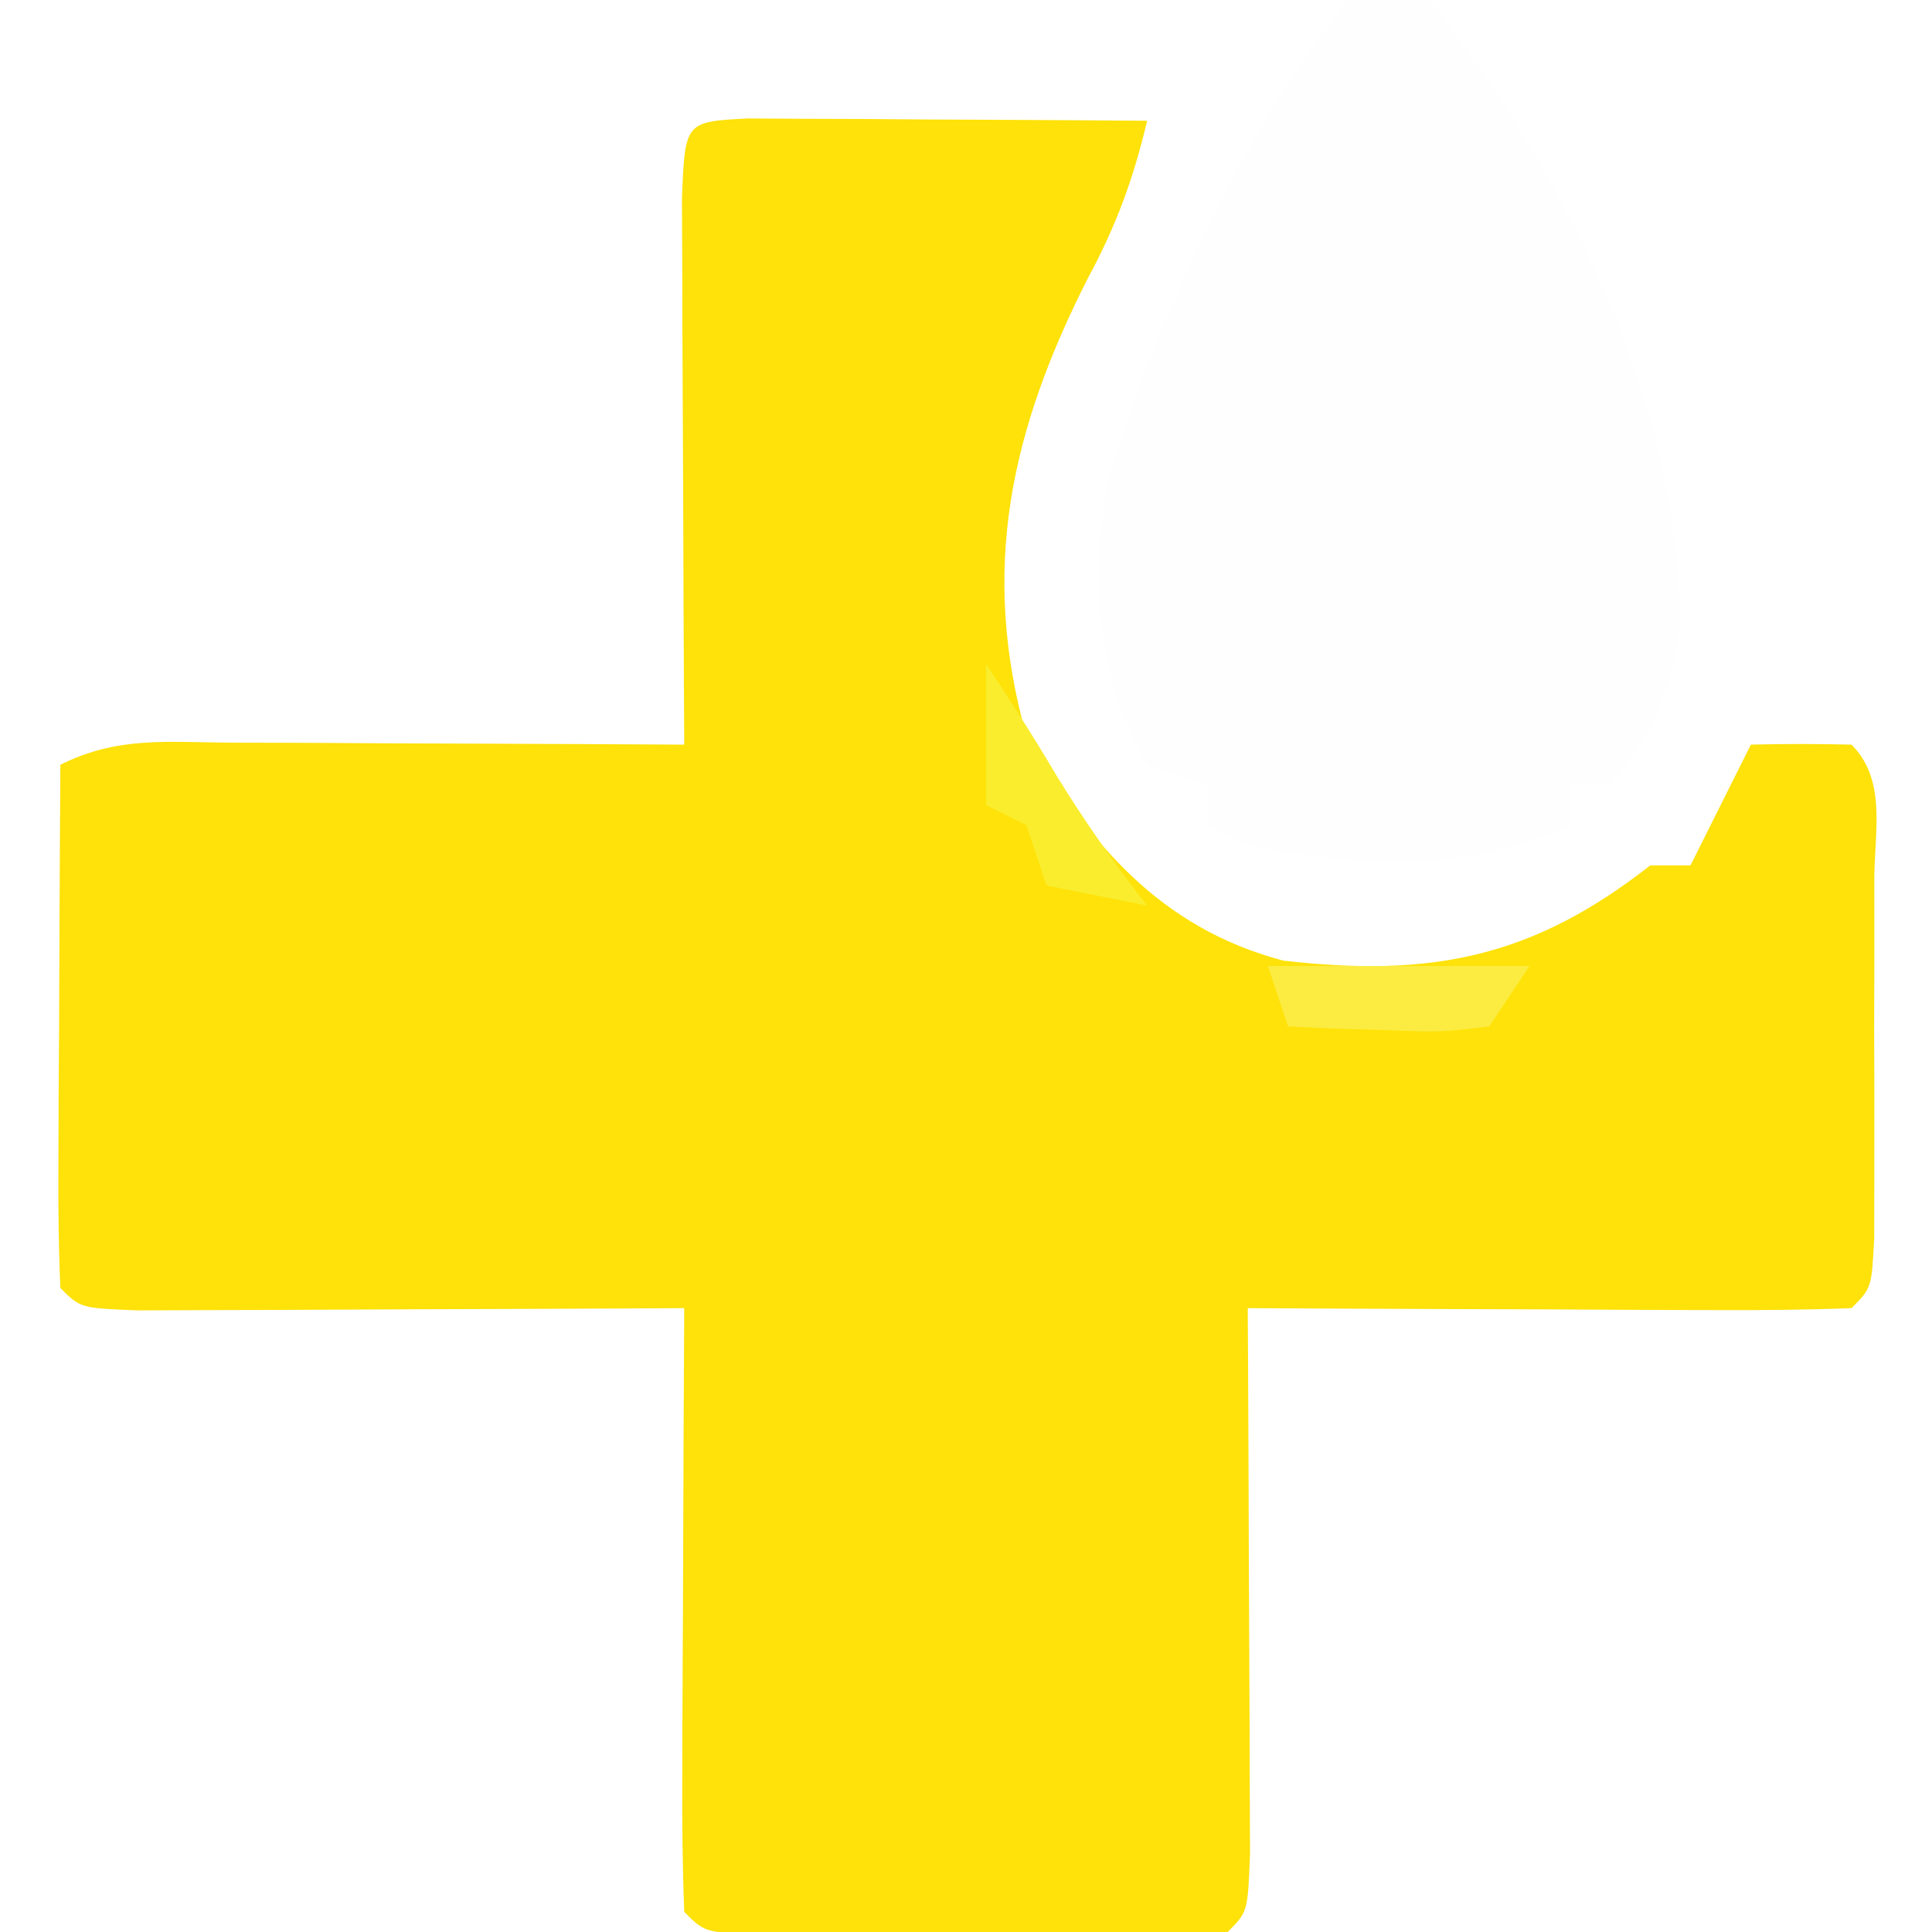
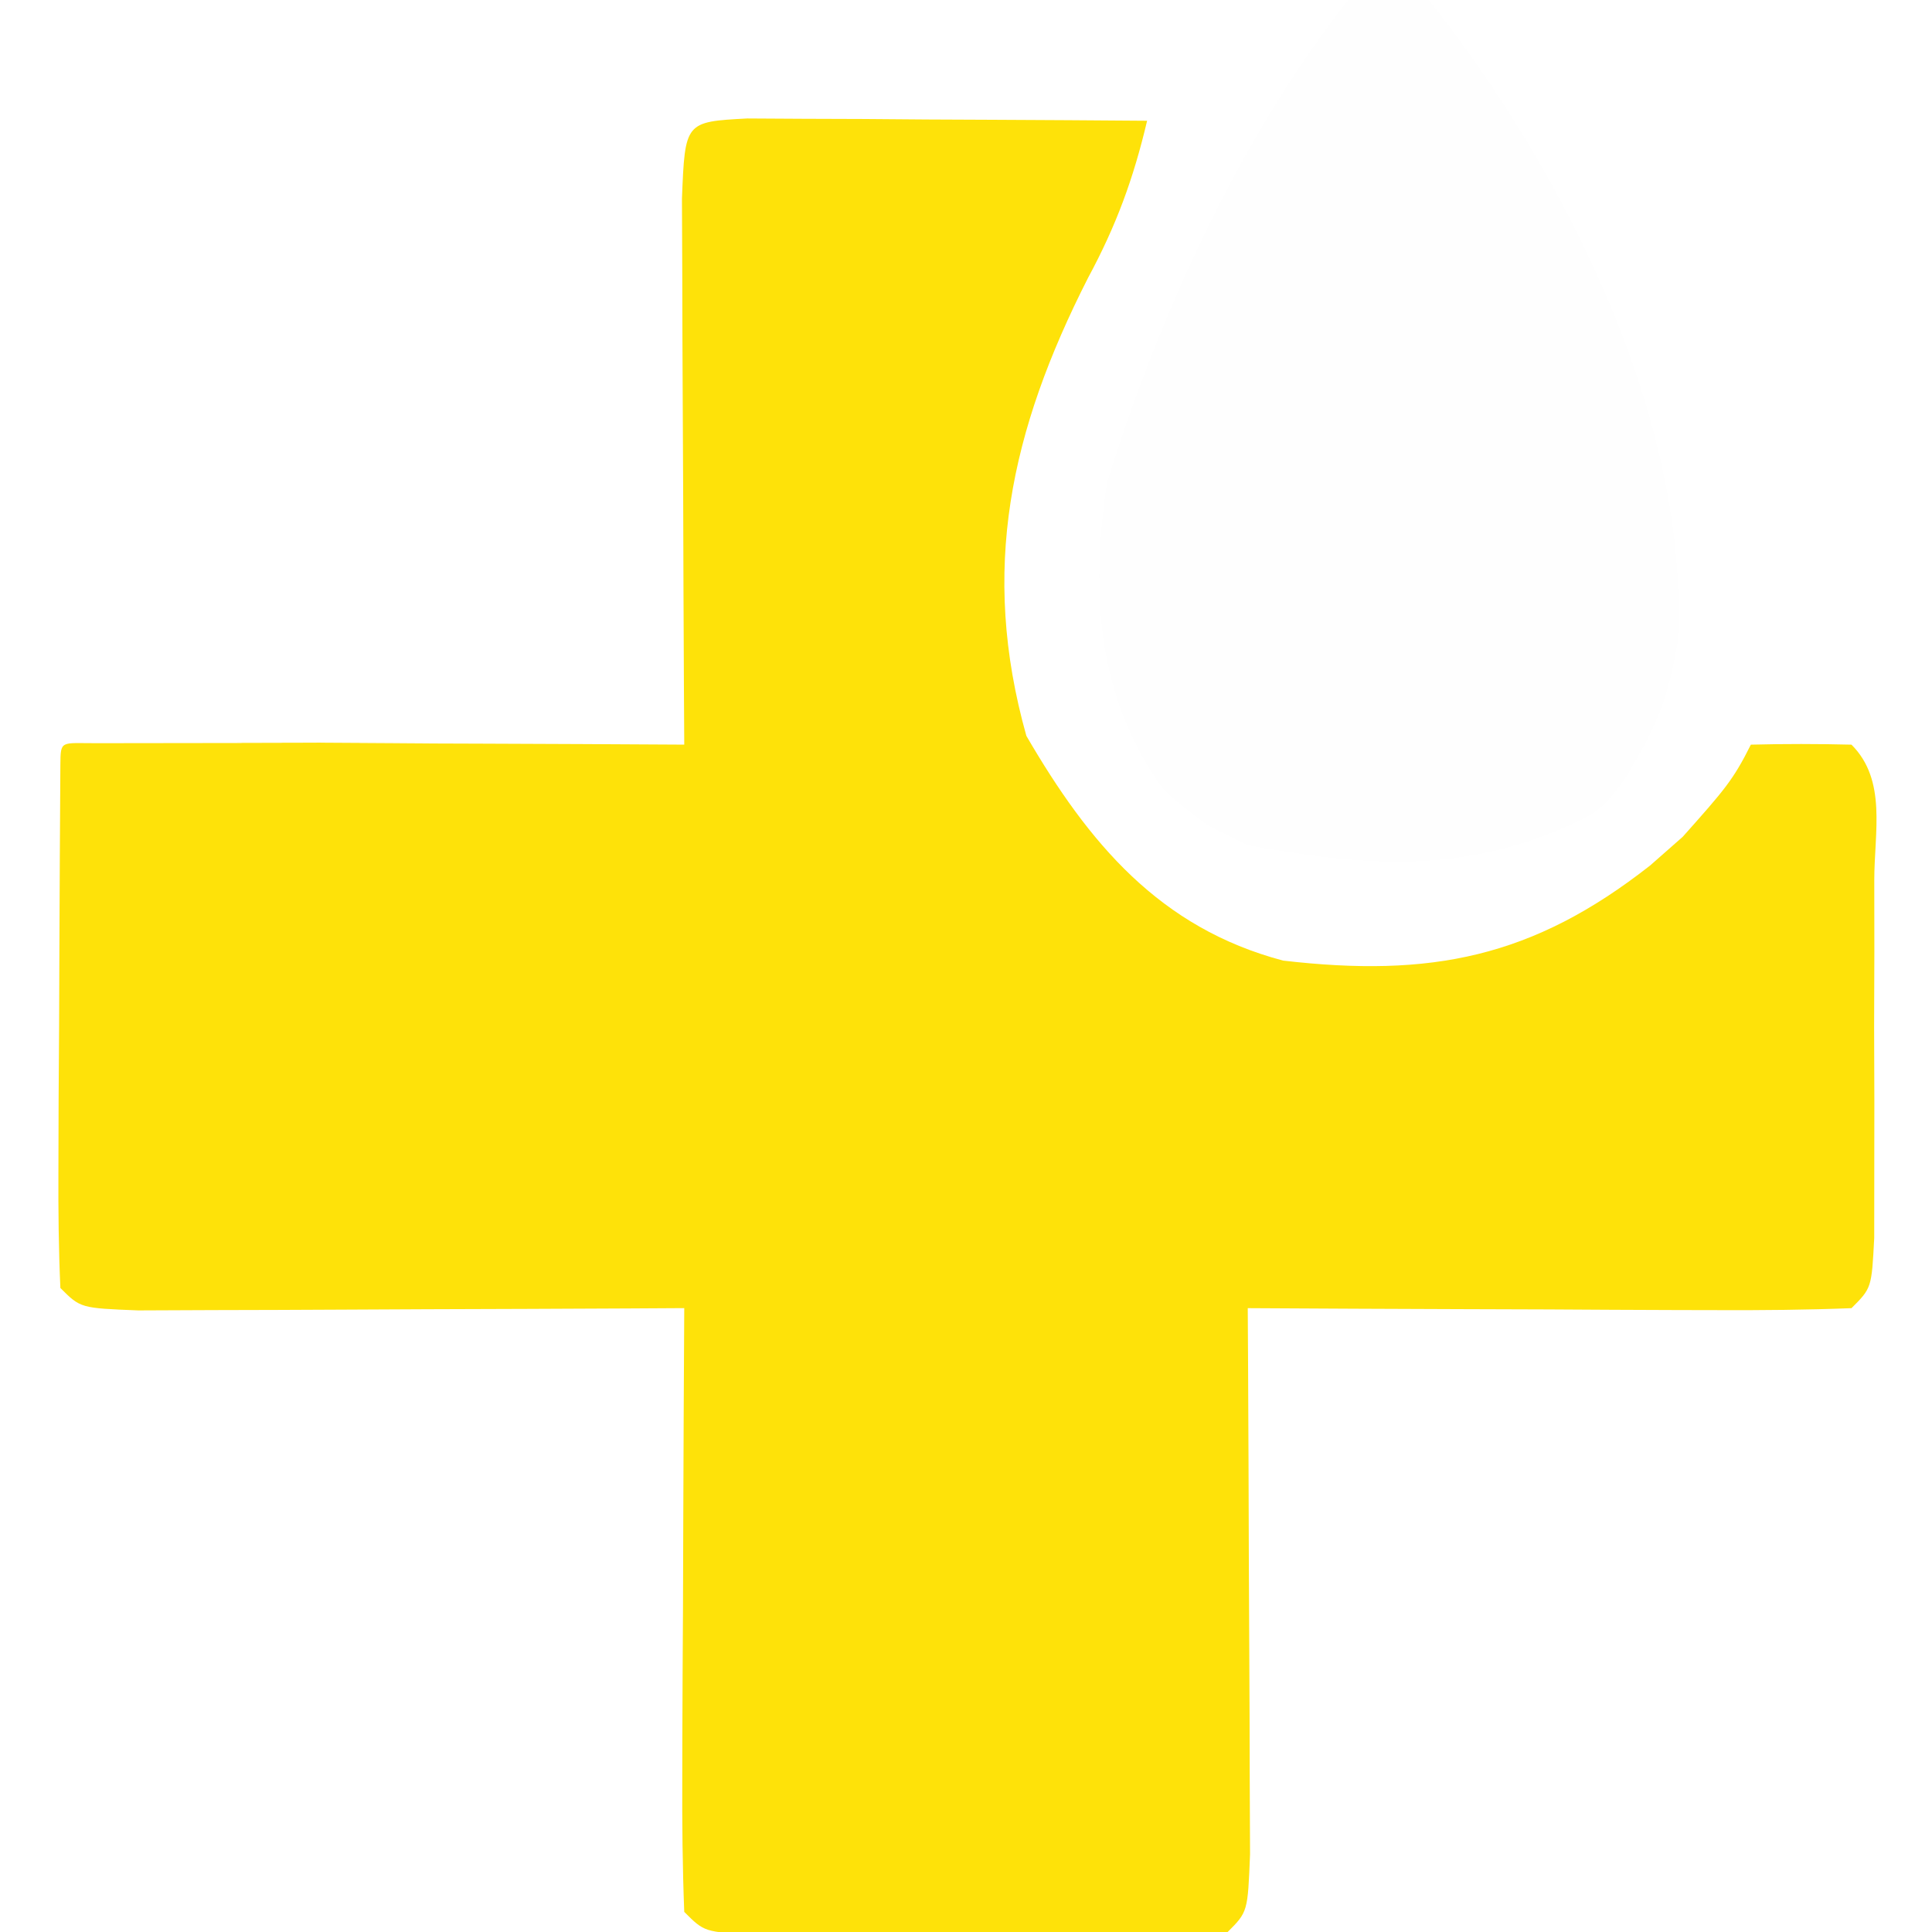
- <svg xmlns="http://www.w3.org/2000/svg" version="1.1" width="96" height="96">
-   <path d="M0 0 C0.916 0.005 1.833 0.01 2.777 0.016 C4.261 0.021 4.261 0.021 5.775 0.026 C6.816 0.034 7.857 0.042 8.929 0.051 C10.497 0.058 10.497 0.058 12.095 0.065 C14.686 0.077 17.276 0.093 19.867 0.114 C19.189 2.989 18.334 5.323 16.929 7.926 C13.069 15.521 11.555 22.439 13.867 30.676 C16.966 36.003 20.483 40.217 26.625 41.844 C33.957 42.693 39.019 41.708 44.867 37.114 C45.527 37.114 46.187 37.114 46.867 37.114 C47.331 36.185 47.331 36.185 47.804 35.239 C48.492 33.864 49.179 32.489 49.867 31.114 C51.533 31.071 53.201 31.073 54.867 31.114 C56.641 32.888 55.997 35.464 56 37.864 C56.001 39.029 56.002 40.194 56.004 41.395 C56 42.622 55.996 43.849 55.992 45.114 C55.996 46.341 56 47.568 56.004 48.832 C56.002 49.998 56.001 51.163 56 52.364 C55.999 53.441 55.998 54.519 55.996 55.629 C55.867 58.114 55.867 58.114 54.867 59.114 C52.648 59.201 50.427 59.22 48.207 59.211 C47.21 59.209 47.21 59.209 46.193 59.207 C44.064 59.201 41.934 59.189 39.804 59.176 C38.364 59.171 36.923 59.166 35.482 59.162 C31.944 59.151 28.405 59.134 24.867 59.114 C24.872 60.017 24.877 60.921 24.883 61.852 C24.9 65.193 24.912 68.534 24.922 71.876 C24.927 73.324 24.934 74.772 24.942 76.221 C24.954 78.298 24.96 80.376 24.965 82.453 C24.97 83.705 24.975 84.957 24.98 86.246 C24.867 89.114 24.867 89.114 23.867 90.114 C21.952 90.213 20.034 90.244 18.117 90.246 C16.952 90.248 15.786 90.249 14.586 90.25 C13.359 90.246 12.131 90.243 10.867 90.239 C9.026 90.244 9.026 90.244 7.148 90.25 C5.983 90.249 4.818 90.248 3.617 90.246 C2.539 90.245 1.462 90.244 0.351 90.243 C-2.133 90.114 -2.133 90.114 -3.133 89.114 C-3.221 86.895 -3.24 84.674 -3.231 82.453 C-3.229 81.789 -3.228 81.124 -3.226 80.44 C-3.221 78.31 -3.208 76.181 -3.196 74.051 C-3.191 72.61 -3.186 71.17 -3.182 69.729 C-3.171 66.19 -3.154 62.652 -3.133 59.114 C-4.037 59.119 -4.94 59.124 -5.871 59.129 C-9.213 59.146 -12.554 59.159 -15.896 59.168 C-17.344 59.173 -18.792 59.18 -20.24 59.189 C-22.318 59.201 -24.395 59.207 -26.473 59.211 C-27.724 59.216 -28.976 59.222 -30.266 59.227 C-33.133 59.114 -33.133 59.114 -34.133 58.114 C-34.221 56.187 -34.24 54.257 -34.231 52.328 C-34.227 51.159 -34.224 49.989 -34.221 48.783 C-34.213 47.552 -34.204 46.32 -34.196 45.051 C-34.191 43.815 -34.187 42.58 -34.182 41.307 C-34.17 38.242 -34.154 35.178 -34.133 32.114 C-31.263 30.678 -28.798 31.002 -25.594 31.016 C-24.292 31.019 -22.99 31.022 -21.649 31.026 C-20.268 31.034 -18.888 31.042 -17.508 31.051 C-16.12 31.056 -14.732 31.061 -13.344 31.065 C-9.94 31.077 -6.537 31.093 -3.133 31.114 C-3.141 29.758 -3.141 29.758 -3.149 28.375 C-3.166 25.034 -3.178 21.693 -3.188 18.351 C-3.193 16.903 -3.2 15.455 -3.208 14.006 C-3.221 11.929 -3.226 9.851 -3.231 7.774 C-3.236 6.522 -3.241 5.27 -3.247 3.981 C-3.095 0.165 -3.095 0.165 0 0 Z " fill="#FEE209" transform="translate(37.13306,5.886475)" />
-   <path d="M0 0 C1.32 0 2.64 0 4 0 C10.727 8.488 16.971 20.836 16.367 31.863 C15.867 34.776 14.933 36.77 13 39 C12.34 39 11.68 39 11 39 C11 39.66 11 40.32 11 41 C5.517 43.453 0.771 43.028 -5 42 C-5.66 41.67 -6.32 41.34 -7 41 C-7 40.34 -7 39.68 -7 39 C-7.99 38.67 -8.98 38.34 -10 38 C-12.596 33.629 -12.715 28.918 -12 24 C-9.449 15.756 -5.37 6.775 0 0 Z " fill="#FEFEFE" transform="translate(67,0)" />
-   <path d="M0 0 C4.29 0 8.58 0 13 0 C12.01 1.485 12.01 1.485 11 3 C8.617 3.293 8.617 3.293 5.875 3.188 C4.965 3.16 4.055 3.133 3.117 3.105 C2.419 3.071 1.72 3.036 1 3 C0.67 2.01 0.34 1.02 0 0 Z " fill="#FCEC41" transform="translate(63,48)" />
-   <path d="M0 0 C1.189 1.784 2.348 3.59 3.438 5.438 C4.843 7.743 6.343 9.87 8 12 C6.35 11.67 4.7 11.34 3 11 C2.67 10.01 2.34 9.02 2 8 C1.34 7.67 0.68 7.34 0 7 C0 4.69 0 2.38 0 0 Z " fill="#F9ED2E" transform="translate(49,33)" />
+ <svg xmlns="http://www.w3.org/2000/svg" version="1.1" width="96" height="96" id="svg10">
+   <defs id="defs14" />
+   <path d="m 0,0 2.777,0.016 2.998,0.01 3.154,0.025 3.166,0.014 c 2.591,0.012 5.181,0.028 7.771,0.049 -0.678,2.876 -1.533,5.209 -2.938,7.813 -3.861,7.595 -5.375,14.513 -3.062,22.75 3.099,5.327 6.616,9.541 12.758,11.168 7.332,0.849 12.394,-0.136 18.242,-4.73 l 1.613,-1.42 c 2.075,-2.33 2.505,-2.815 3.387,-4.58 1.666,-0.043 3.334,-0.041 5,0 1.774,1.774 1.13,4.35 1.133,6.75 l 0.004,3.531 -0.012,3.719 0.012,3.719 -0.004,3.531 -0.003,3.266 c -0.129,2.484 -0.129,2.484 -1.129,3.484 -2.219,0.088 -4.44,0.107 -6.66,0.098 l -2.014,-0.004 c -2.13,-0.006 -4.259,-0.018 -6.389,-0.031 -1.441,-0.005 -2.882,-0.01 -4.322,-0.014 -3.538,-0.011 -7.077,-0.028 -10.615,-0.049 l 0.016,2.738 c 0.017,3.341 0.03,6.683 0.039,10.024 0.005,1.448 0.012,2.896 0.021,4.345 0.012,2.078 0.018,4.155 0.022,6.233 l 0.016,3.793 c -0.114,2.867 -0.114,2.867 -1.114,3.867 -1.915,0.1 -3.833,0.131 -5.75,0.133 l -3.531,0.004 -3.719,-0.012 -3.719,0.012 -3.531,-0.004 -3.266,-0.003 C -2.133,90.114 -2.133,90.114 -3.133,89.114 -3.221,86.895 -3.24,84.674 -3.231,82.453 l 0.004,-2.014 c 0.006,-2.13 0.018,-4.259 0.031,-6.389 0.005,-1.441 0.01,-2.882 0.014,-4.322 0.011,-3.538 0.028,-7.077 0.049,-10.615 l -2.738,0.016 c -3.341,0.017 -6.683,0.03 -10.024,0.039 -1.448,0.005 -2.896,0.012 -4.345,0.021 -2.078,0.012 -4.155,0.018 -6.233,0.022 l -3.793,0.016 c -2.867,-0.114 -2.867,-0.114 -3.867,-1.114 -0.087,-1.927 -0.107,-3.857 -0.098,-5.785 l 0.01,-3.545 0.025,-3.732 0.014,-3.744 c 0.012,-3.065 0.028,-6.129 0.049,-9.193 0.012,-1.235 0.01,-1.07 1.793,-1.072 33.847,-0.035 5.427,-0.032 6.746,-0.026 l 3.945,0.01 c 1.38,0.008 2.76,0.017 4.141,0.025 1.388,0.005 2.776,0.01 4.164,0.014 3.404,0.012 6.807,0.028 10.211,0.049 l -0.016,-2.738 c -0.017,-3.341 -0.03,-6.683 -0.039,-10.024 -0.005,-1.448 -0.012,-2.896 -0.021,-4.345 -0.012,-2.078 -0.018,-4.155 -0.022,-6.233 L -3.247,3.981 C -3.095,0.165 -3.095,0.165 0,0 Z" fill="#fee209" transform="translate(37.13306,5.886475)" id="path2" />
+   <path d="m 0,0 h 4 c 6.727,8.488 12.971,20.836 12.367,31.863 -0.5,2.912 -1.015,4.188 -2.658,6.883 C 12.53,40.383 12.051,40.499 11,41 5.517,43.453 0.771,43.028 -5,42 l -2,-1 c -2.366,-1.784 -2.136,-1.647 -3,-3 -2.596,-4.371 -2.715,-9.082 -2,-14 C -9.449,15.756 -5.37,6.775 0,0 Z" fill="#fefefe" transform="translate(67)" id="path4" />
</svg>
